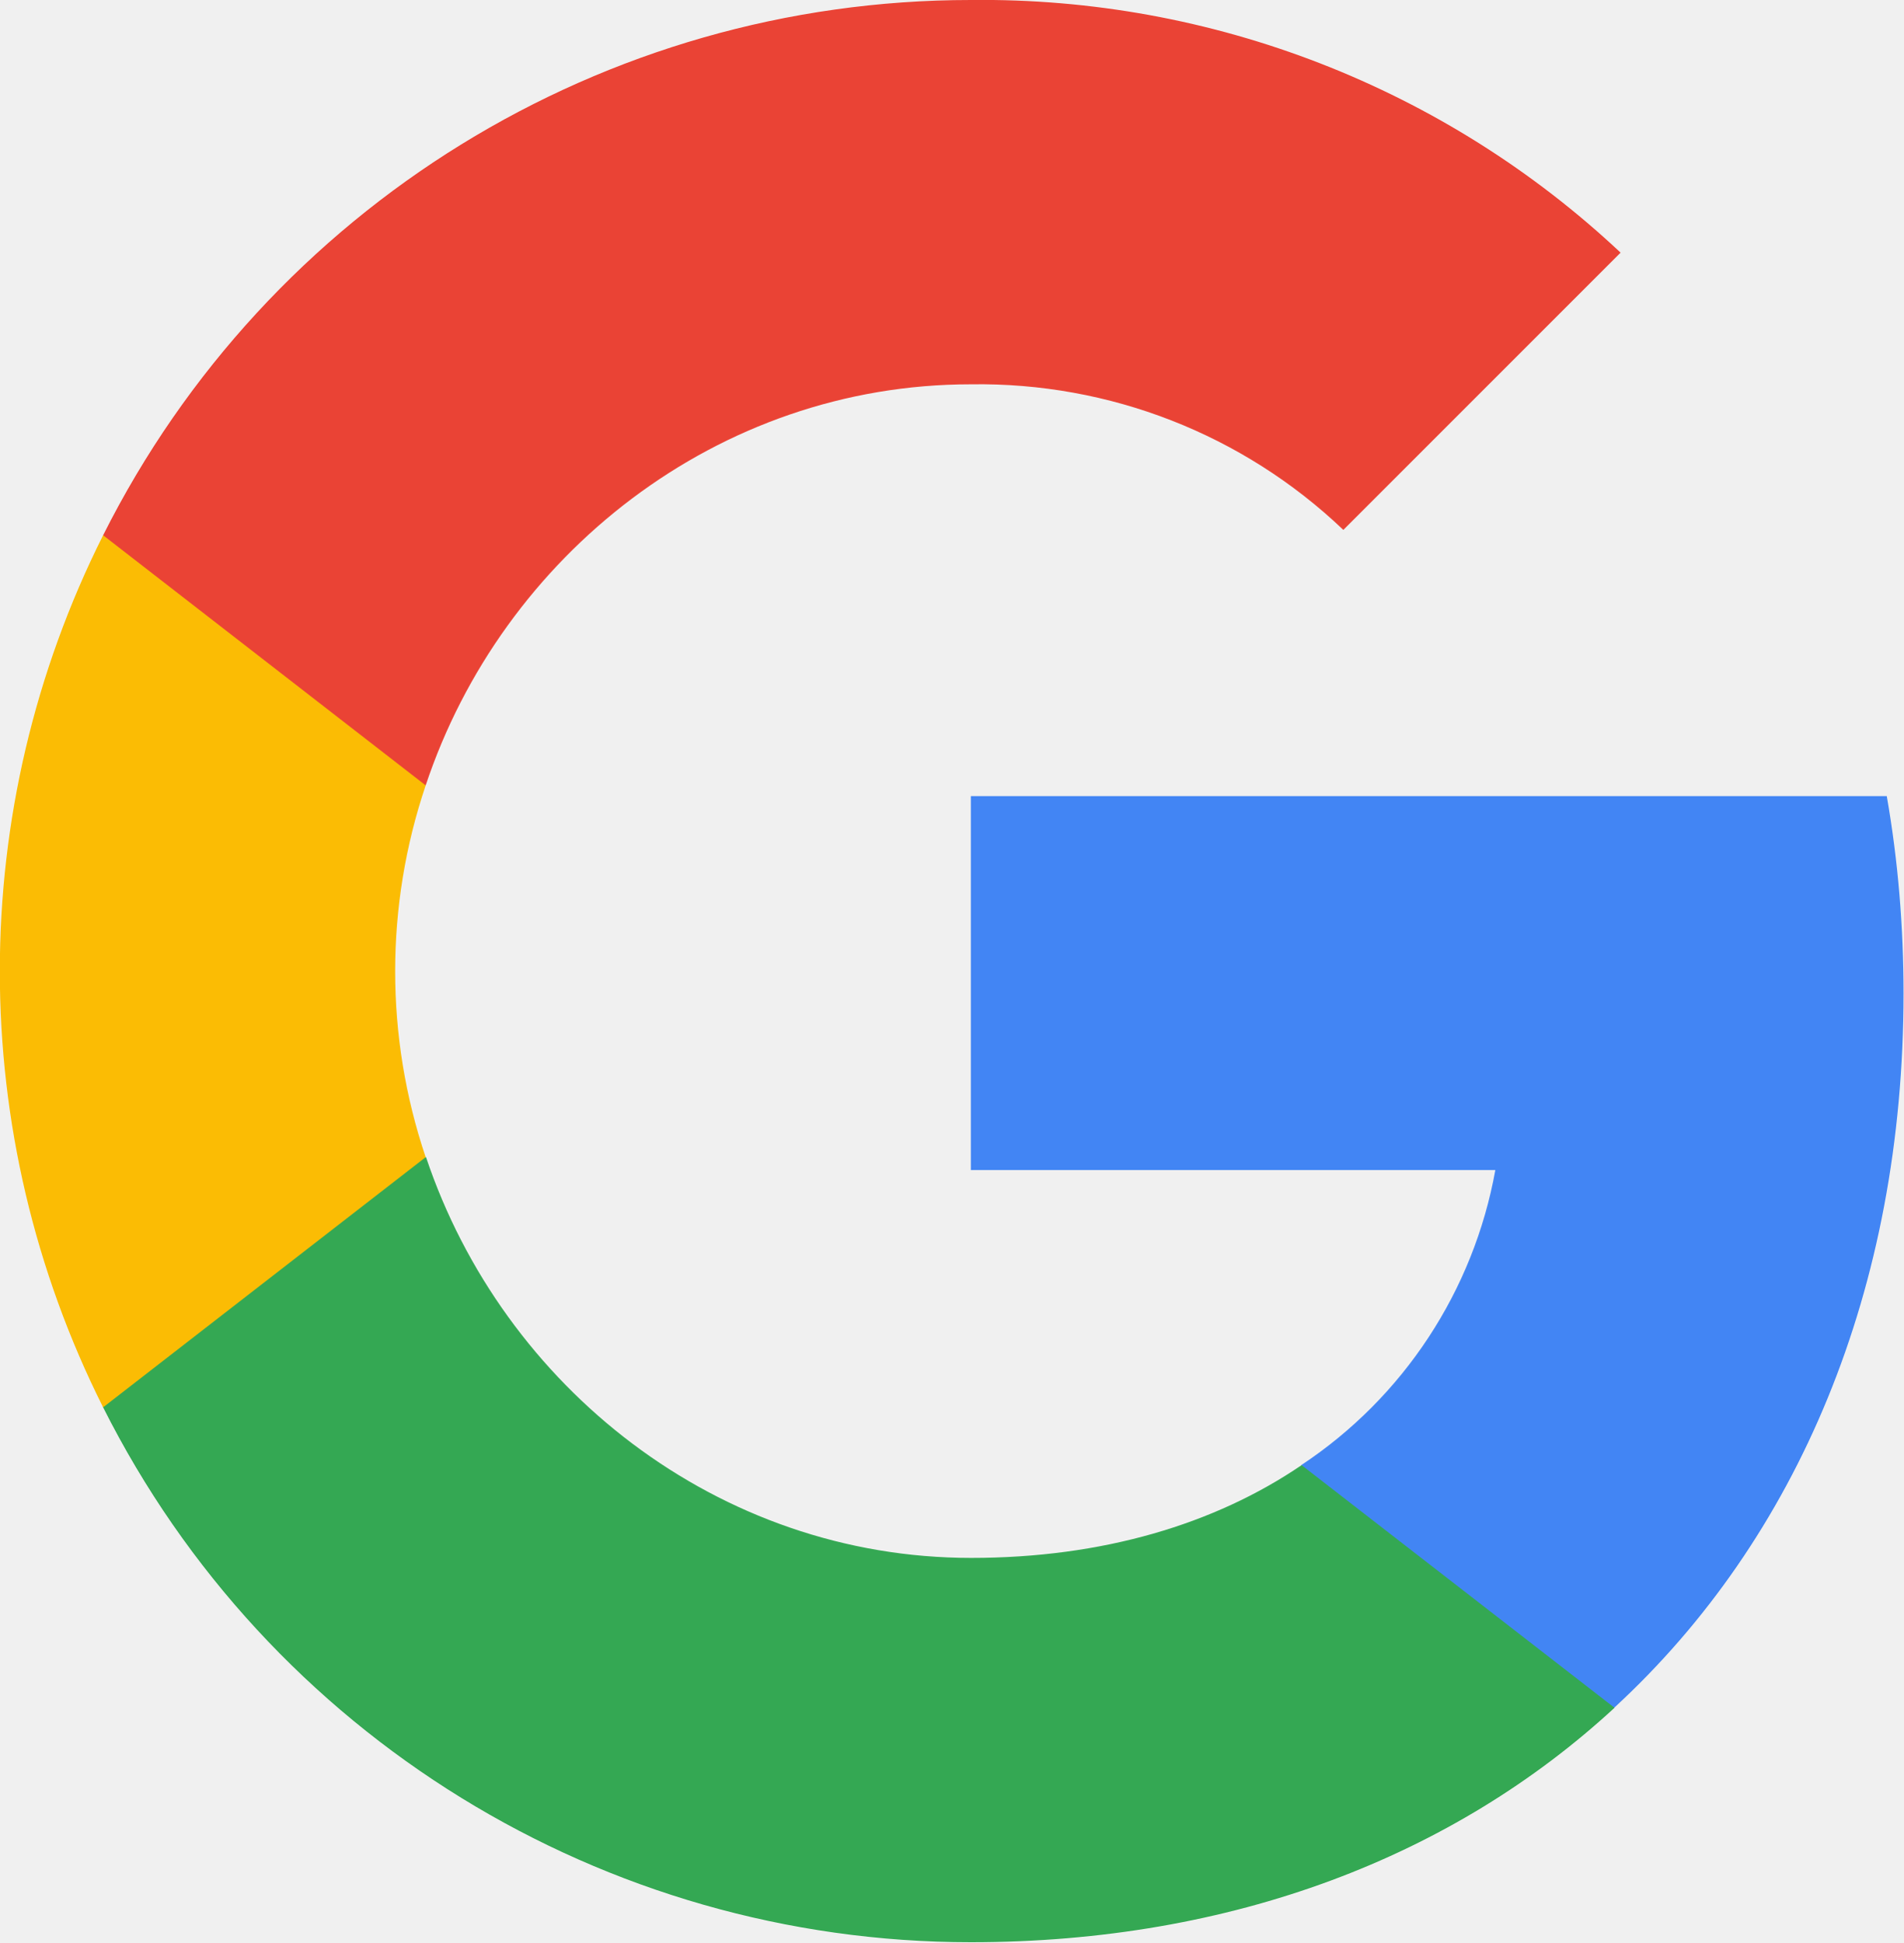
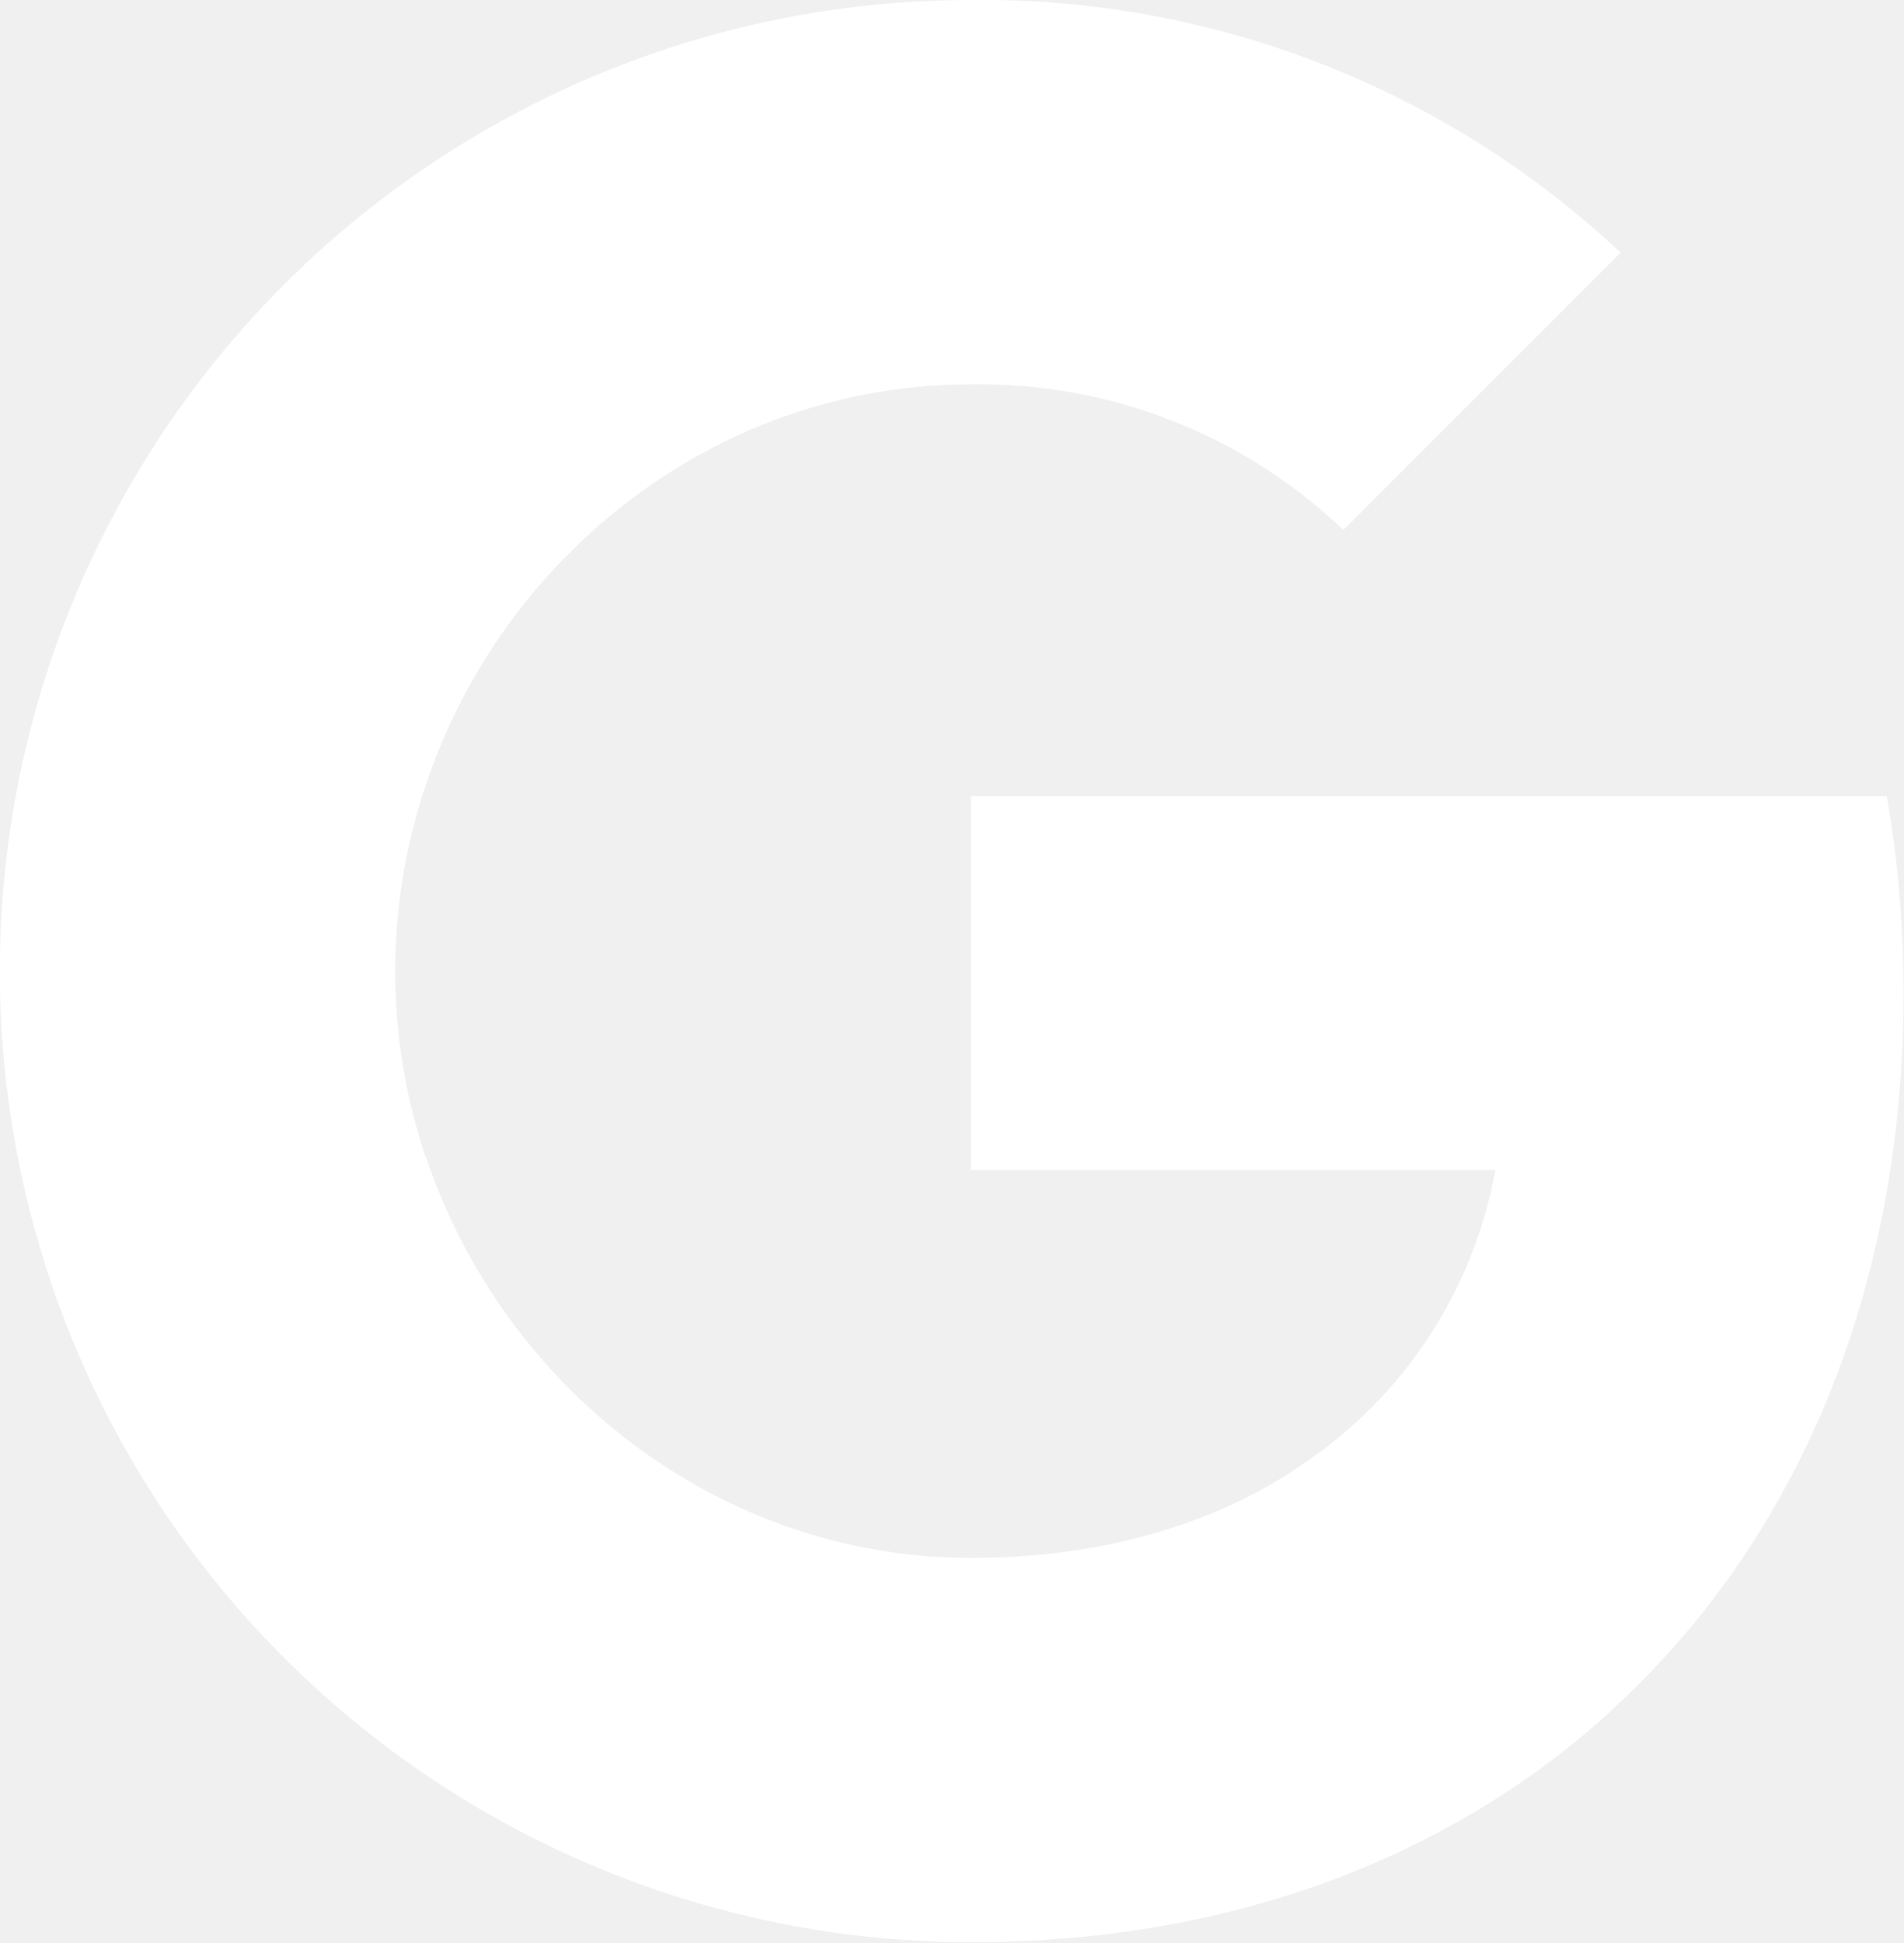
<svg xmlns="http://www.w3.org/2000/svg" version="1.1" id="Livello_1" x="0px" y="0px" viewBox="0 0 533.5 544.3" style="enable-background:new 0 0 533.5 544.3;" xml:space="preserve">
  <style type="text/css">
- 	.st0{fill:#4285F4;}
- 	.st1{fill:#34A853;}
- 	.st2{fill:#FBBC04;}
- 	.st3{fill:#EA4335;}
+ 	.st0{fill:#ffffff;}
+ 	.st1{fill:#ffffff;}
+ 	.st2{fill:#ffffff;}
+ 	.st3{fill:#ffffff;}
</style>
  <g>
    <path class="st0" d="M533.5,278.4c0-18.5-1.5-37.1-4.7-55.3H272.1v104.8h147c-6.1,33.8-25.7,63.7-54.4,82.7v68h87.7   C503.9,431.2,533.5,361.2,533.5,278.4z" />
    <path class="st1" d="M272.1,544.3c73.4,0,135.3-24.1,180.4-65.7l-87.7-68c-24.4,16.6-55.9,26-92.6,26c-71,0-131.2-47.9-152.8-112.3   H28.9v70.1C75.1,486.3,169.2,544.3,272.1,544.3z" />
    <path class="st2" d="M119.3,324.3c-11.4-33.8-11.4-70.4,0-104.2V150H28.9c-38.6,76.9-38.6,167.5,0,244.4L119.3,324.3z" />
    <path class="st3" d="M272.1,107.7c38.8-0.6,76.3,14,104.4,40.8l0,0l77.7-77.7C405,24.6,339.7-0.8,272.1,0C169.2,0,75.1,58,28.9,150   l90.4,70.1C140.8,155.6,201.1,107.7,272.1,107.7z" />
  </g>
</svg>
